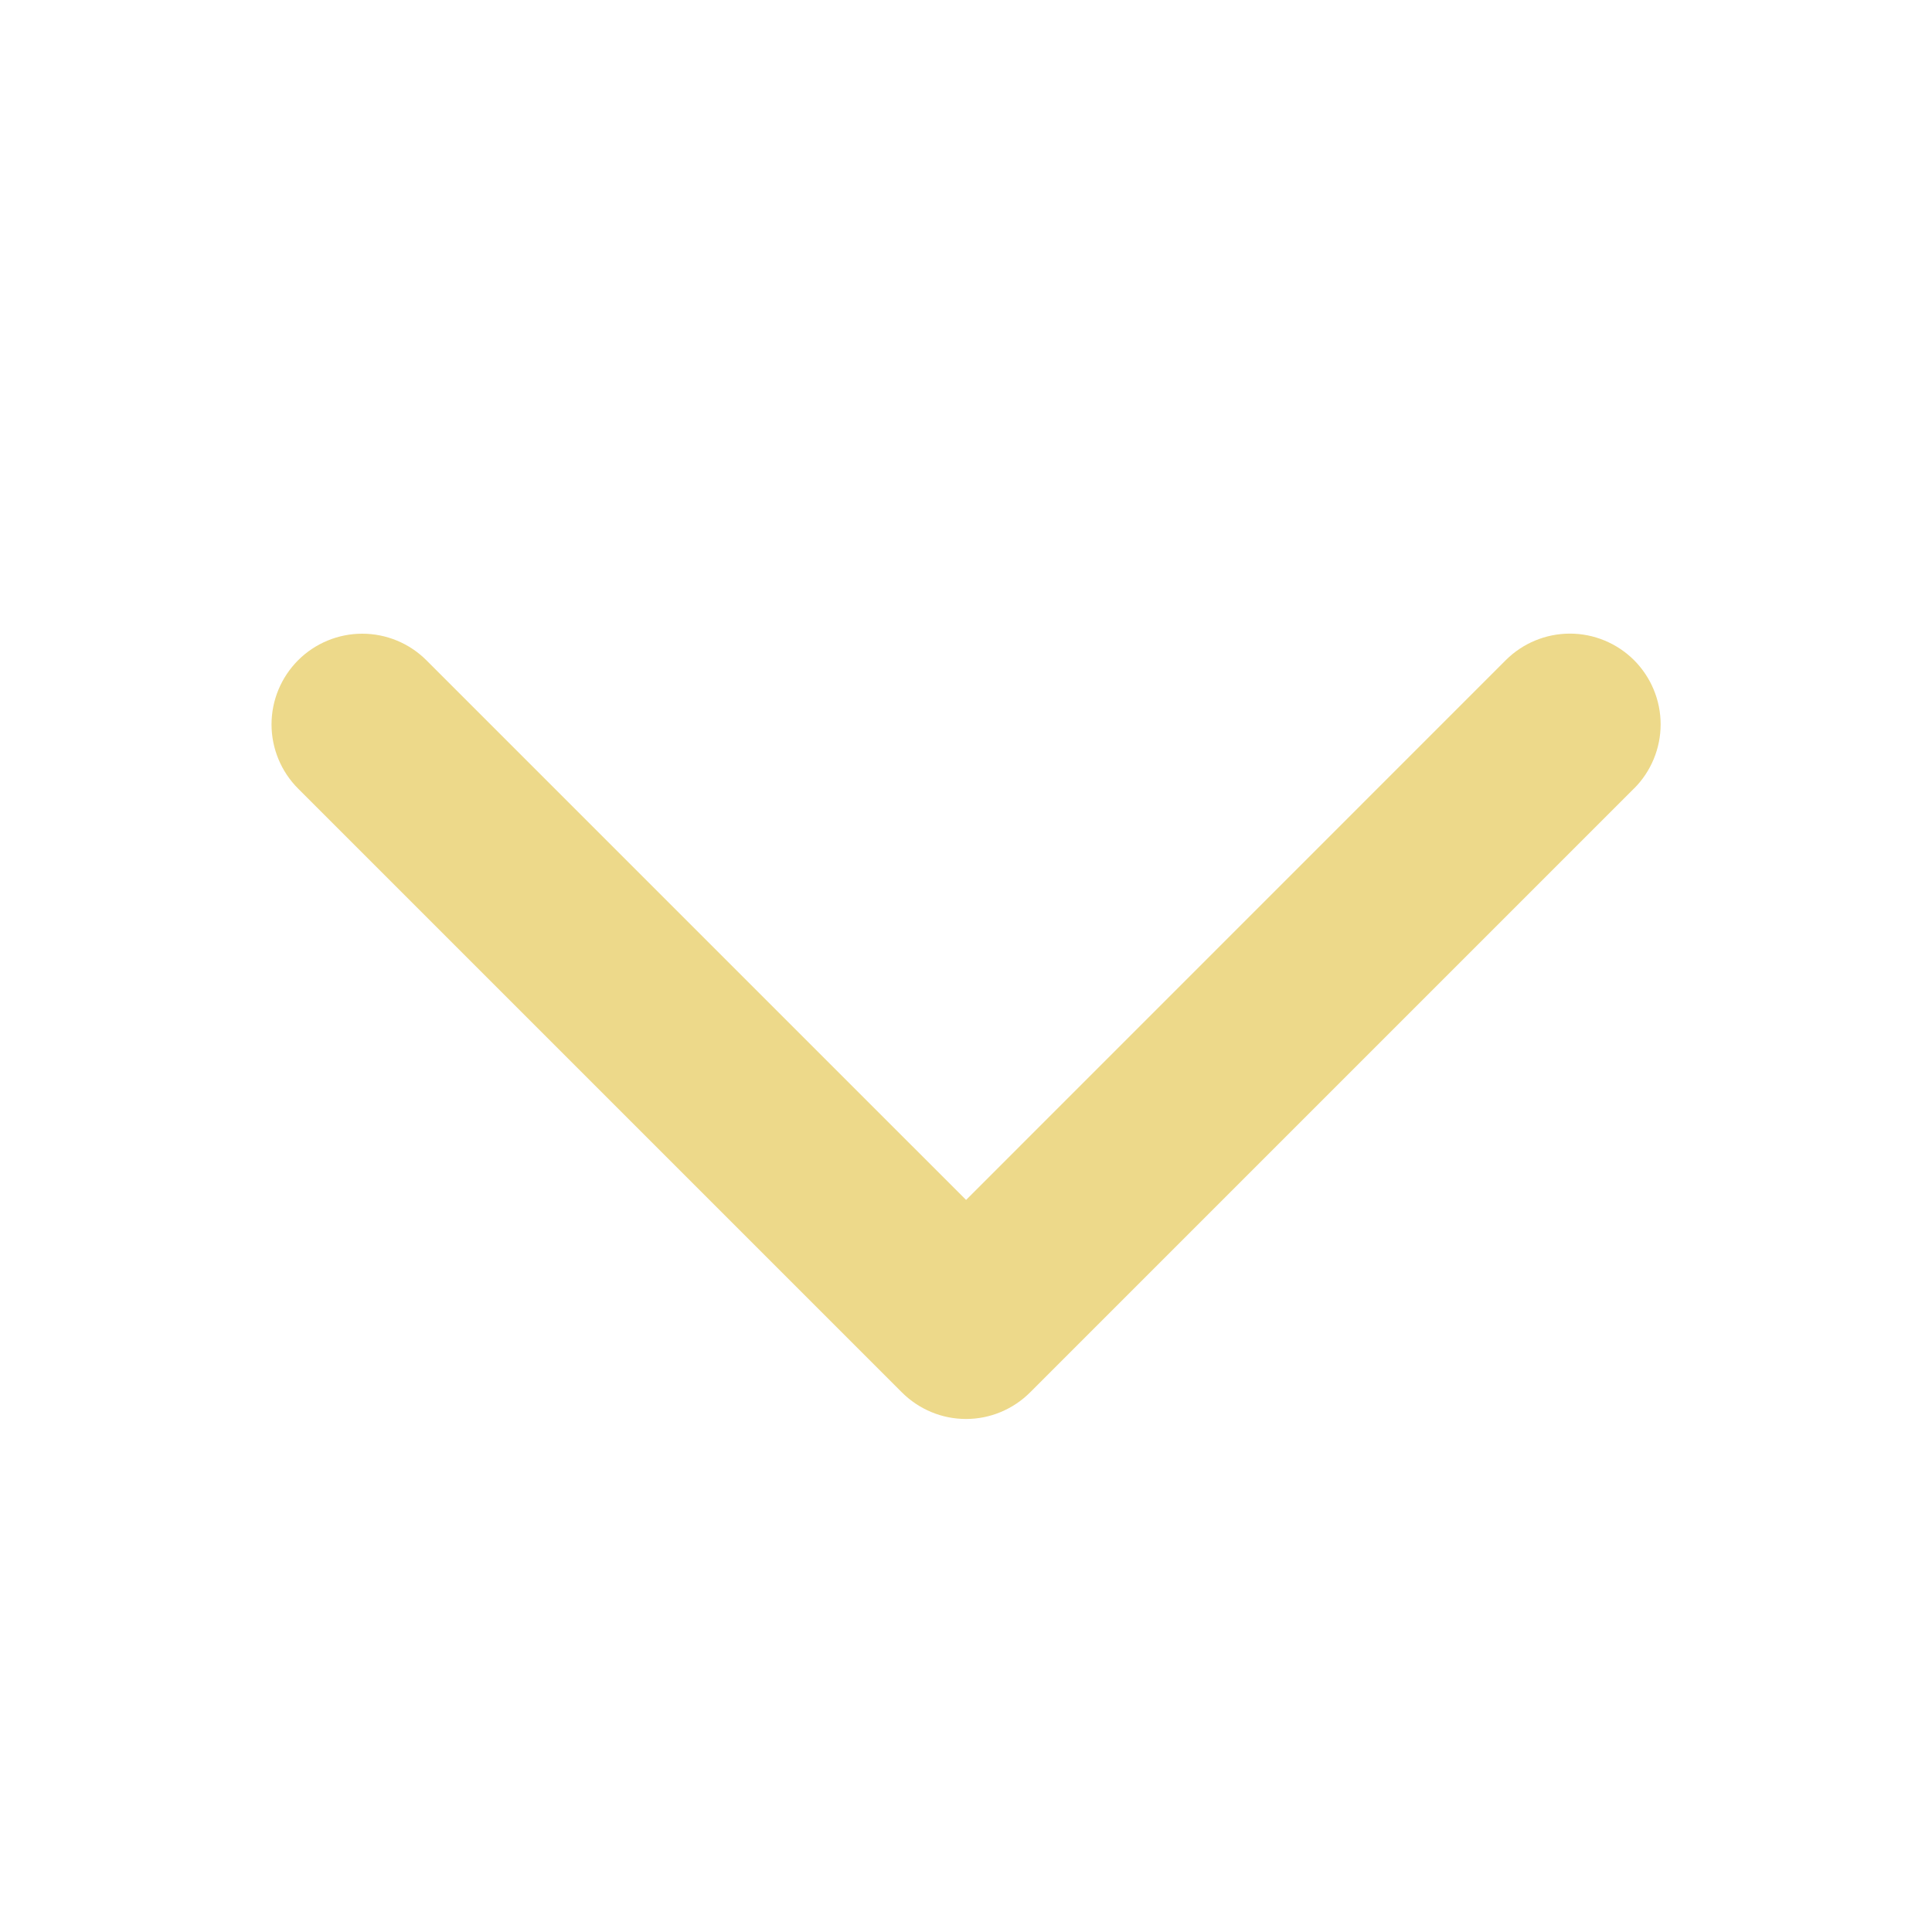
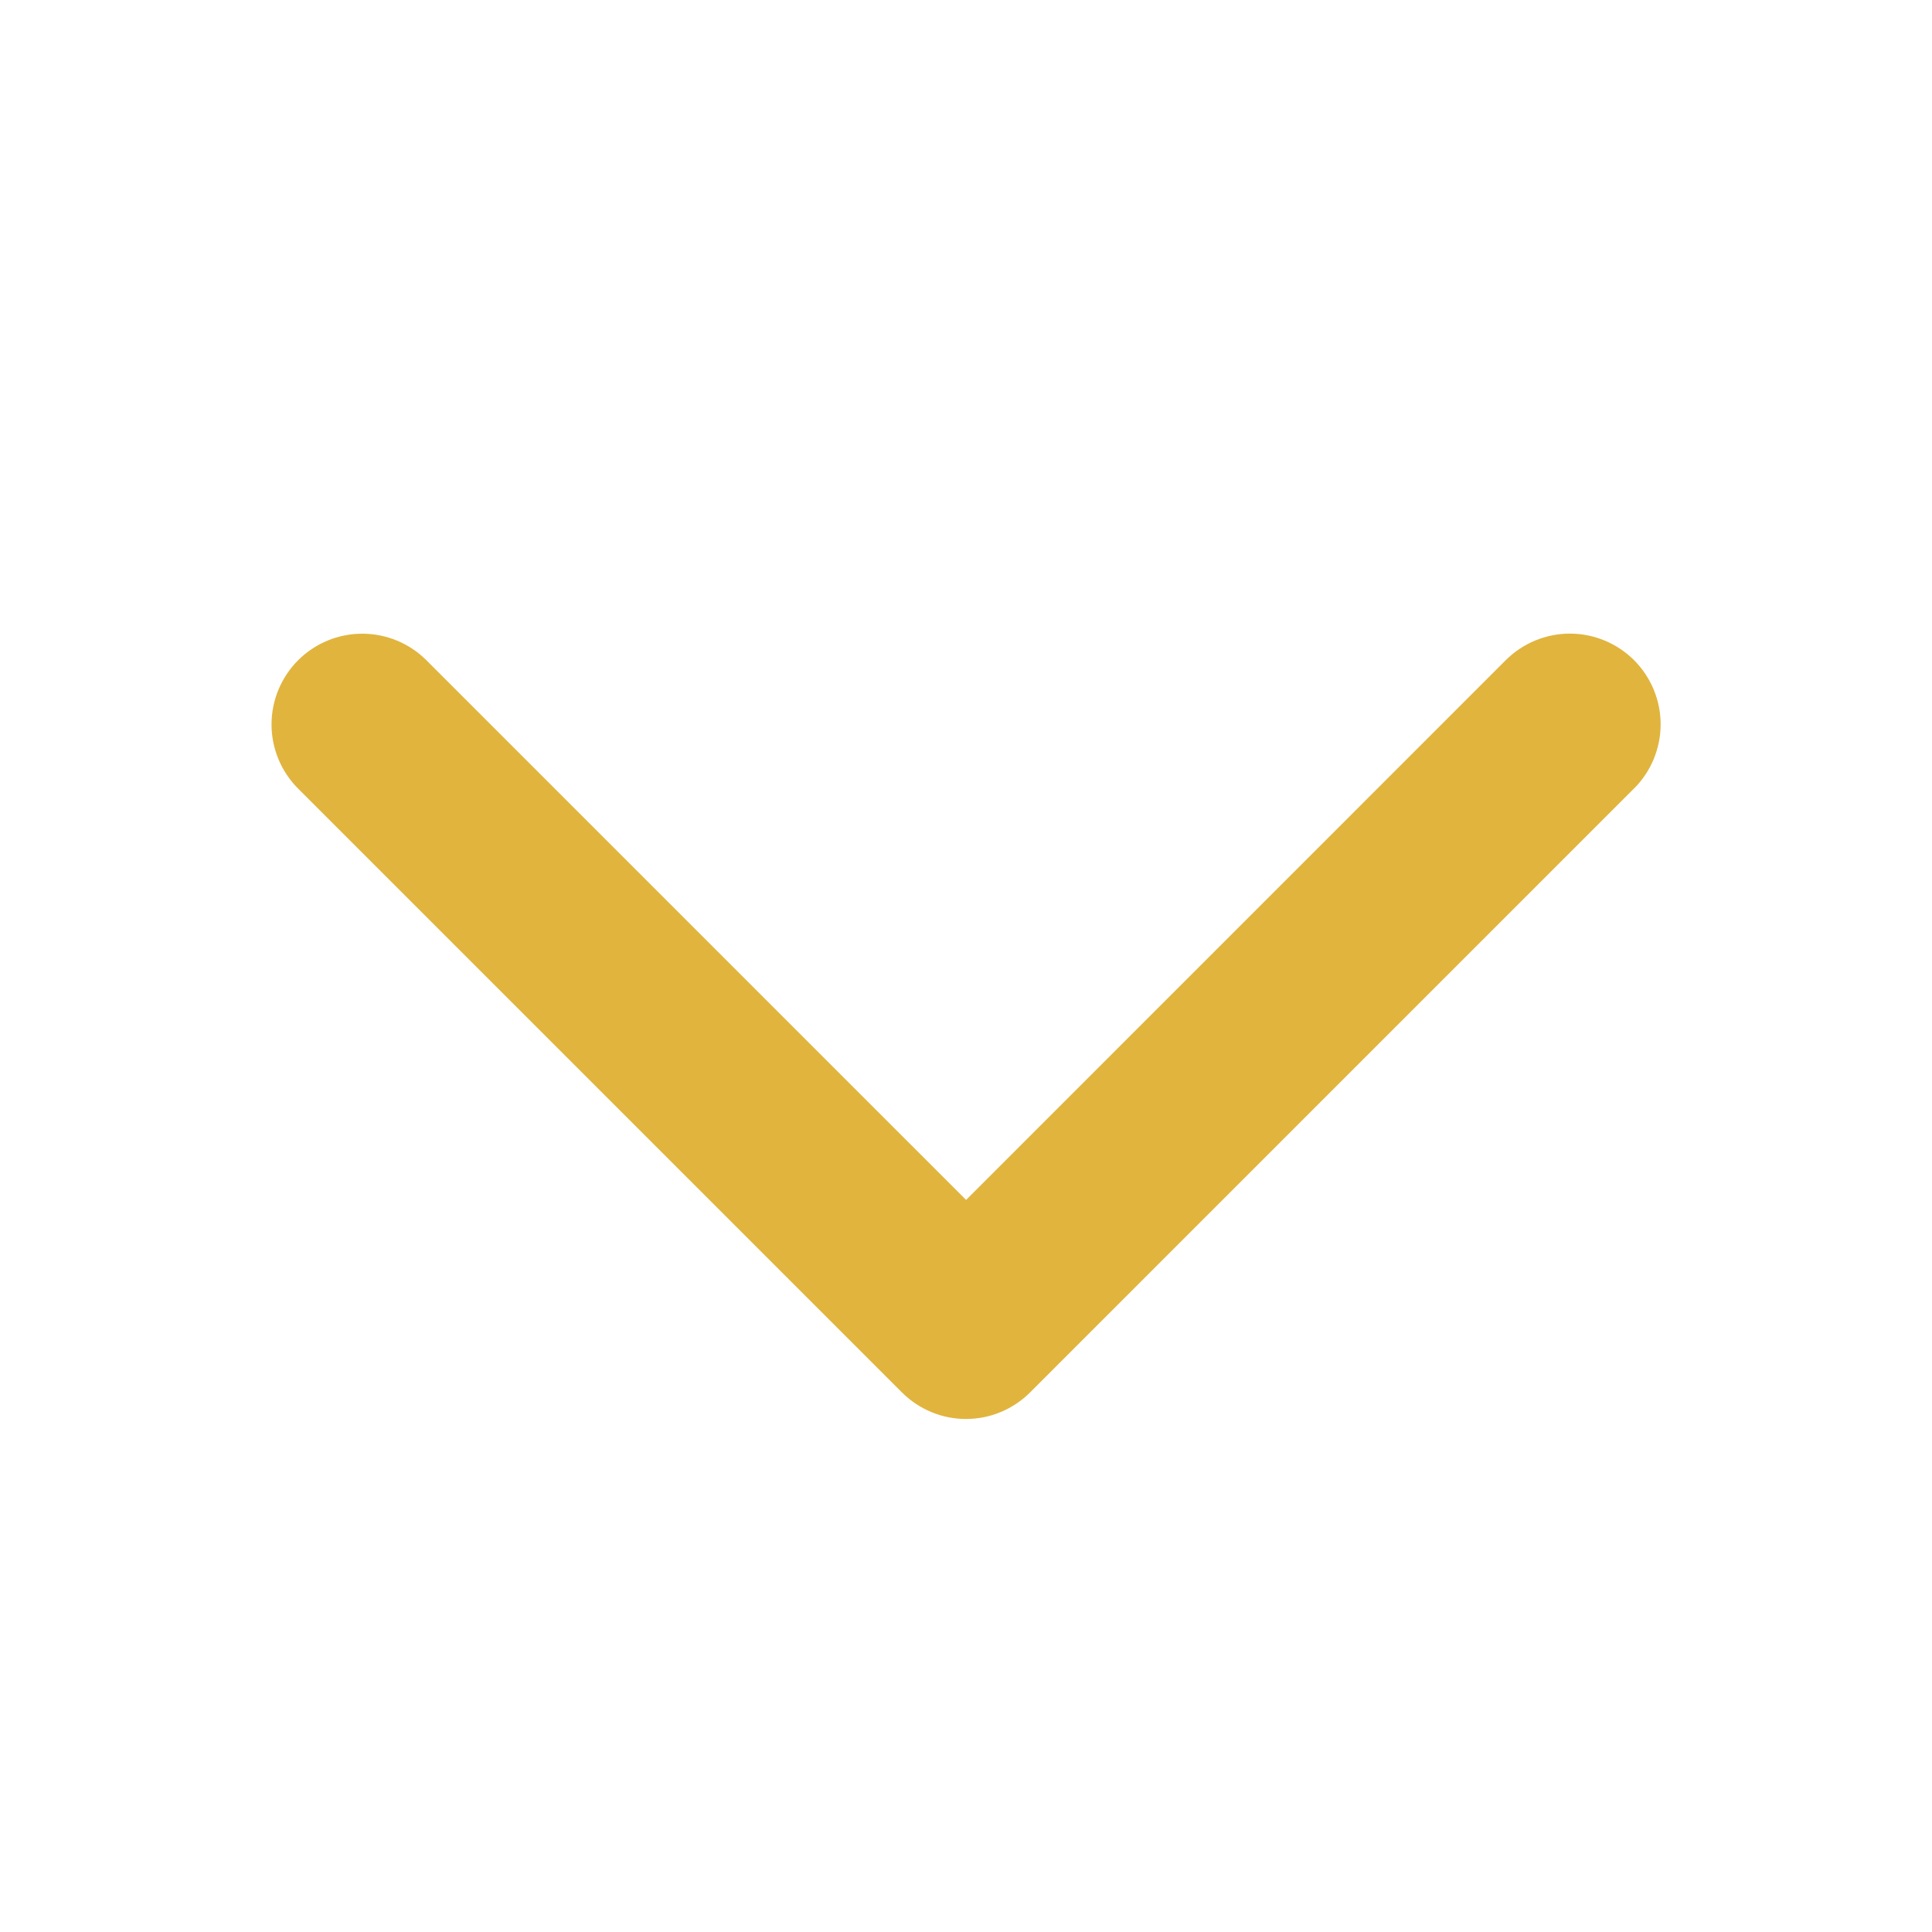
<svg xmlns="http://www.w3.org/2000/svg" width="24" height="24" viewBox="0 0 24 24" fill="none">
-   <path d="M20.297 9.796L12.797 17.296C12.692 17.401 12.568 17.484 12.431 17.541C12.295 17.598 12.148 17.627 12 17.627C11.852 17.627 11.705 17.598 11.569 17.541C11.432 17.484 11.308 17.401 11.203 17.296L3.703 9.796C3.492 9.585 3.373 9.298 3.373 8.999C3.373 8.7 3.492 8.414 3.703 8.202C3.914 7.991 4.201 7.872 4.5 7.872C4.799 7.872 5.086 7.991 5.297 8.202L12.001 14.906L18.705 8.201C18.916 7.99 19.203 7.871 19.502 7.871C19.801 7.871 20.087 7.99 20.299 8.201C20.51 8.413 20.629 8.699 20.629 8.998C20.629 9.297 20.51 9.584 20.299 9.795L20.297 9.796Z" fill="#EDD98A" />
+   <path d="M20.297 9.796L12.797 17.296C12.692 17.401 12.568 17.484 12.431 17.541C12.295 17.598 12.148 17.627 12 17.627C11.852 17.627 11.705 17.598 11.569 17.541C11.432 17.484 11.308 17.401 11.203 17.296L3.703 9.796C3.492 9.585 3.373 9.298 3.373 8.999C3.373 8.7 3.492 8.414 3.703 8.202C3.914 7.991 4.201 7.872 4.5 7.872C4.799 7.872 5.086 7.991 5.297 8.202L12.001 14.906L18.705 8.201C18.916 7.99 19.203 7.871 19.502 7.871C19.801 7.871 20.087 7.99 20.299 8.201C20.51 8.413 20.629 8.699 20.629 8.998C20.629 9.297 20.51 9.584 20.299 9.795L20.297 9.796Z" fill="#E1B43E" />
</svg>
